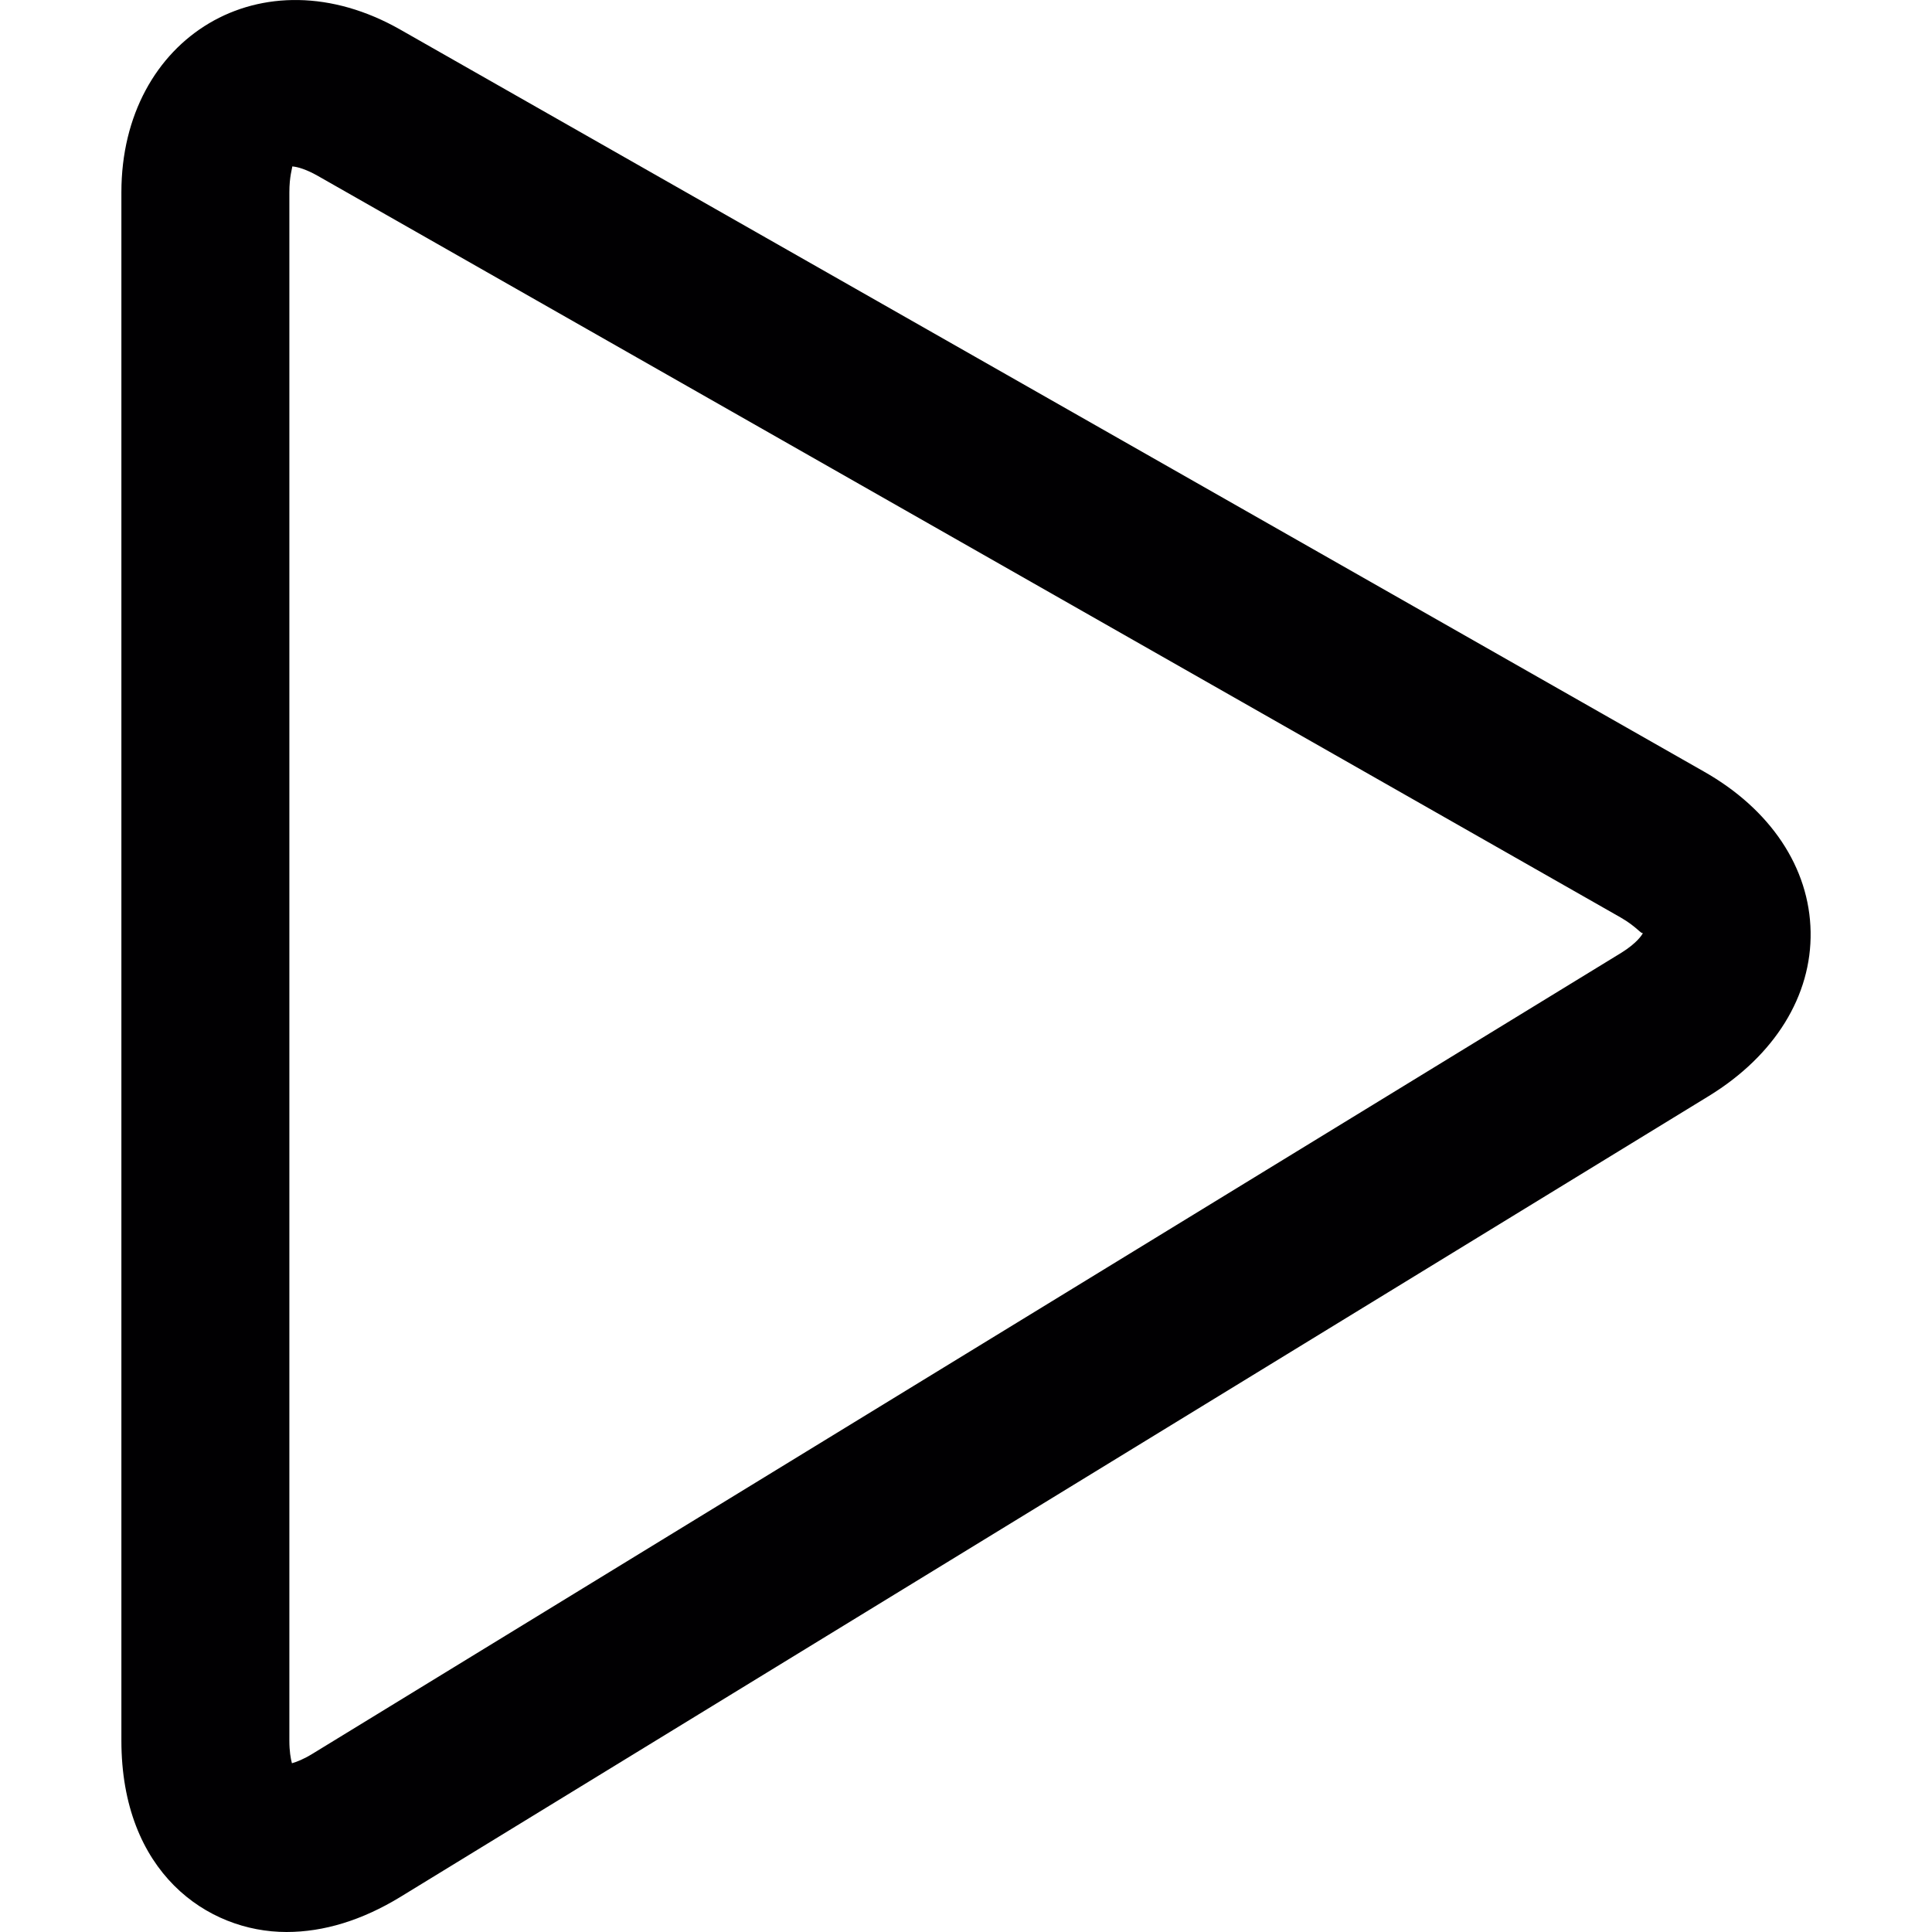
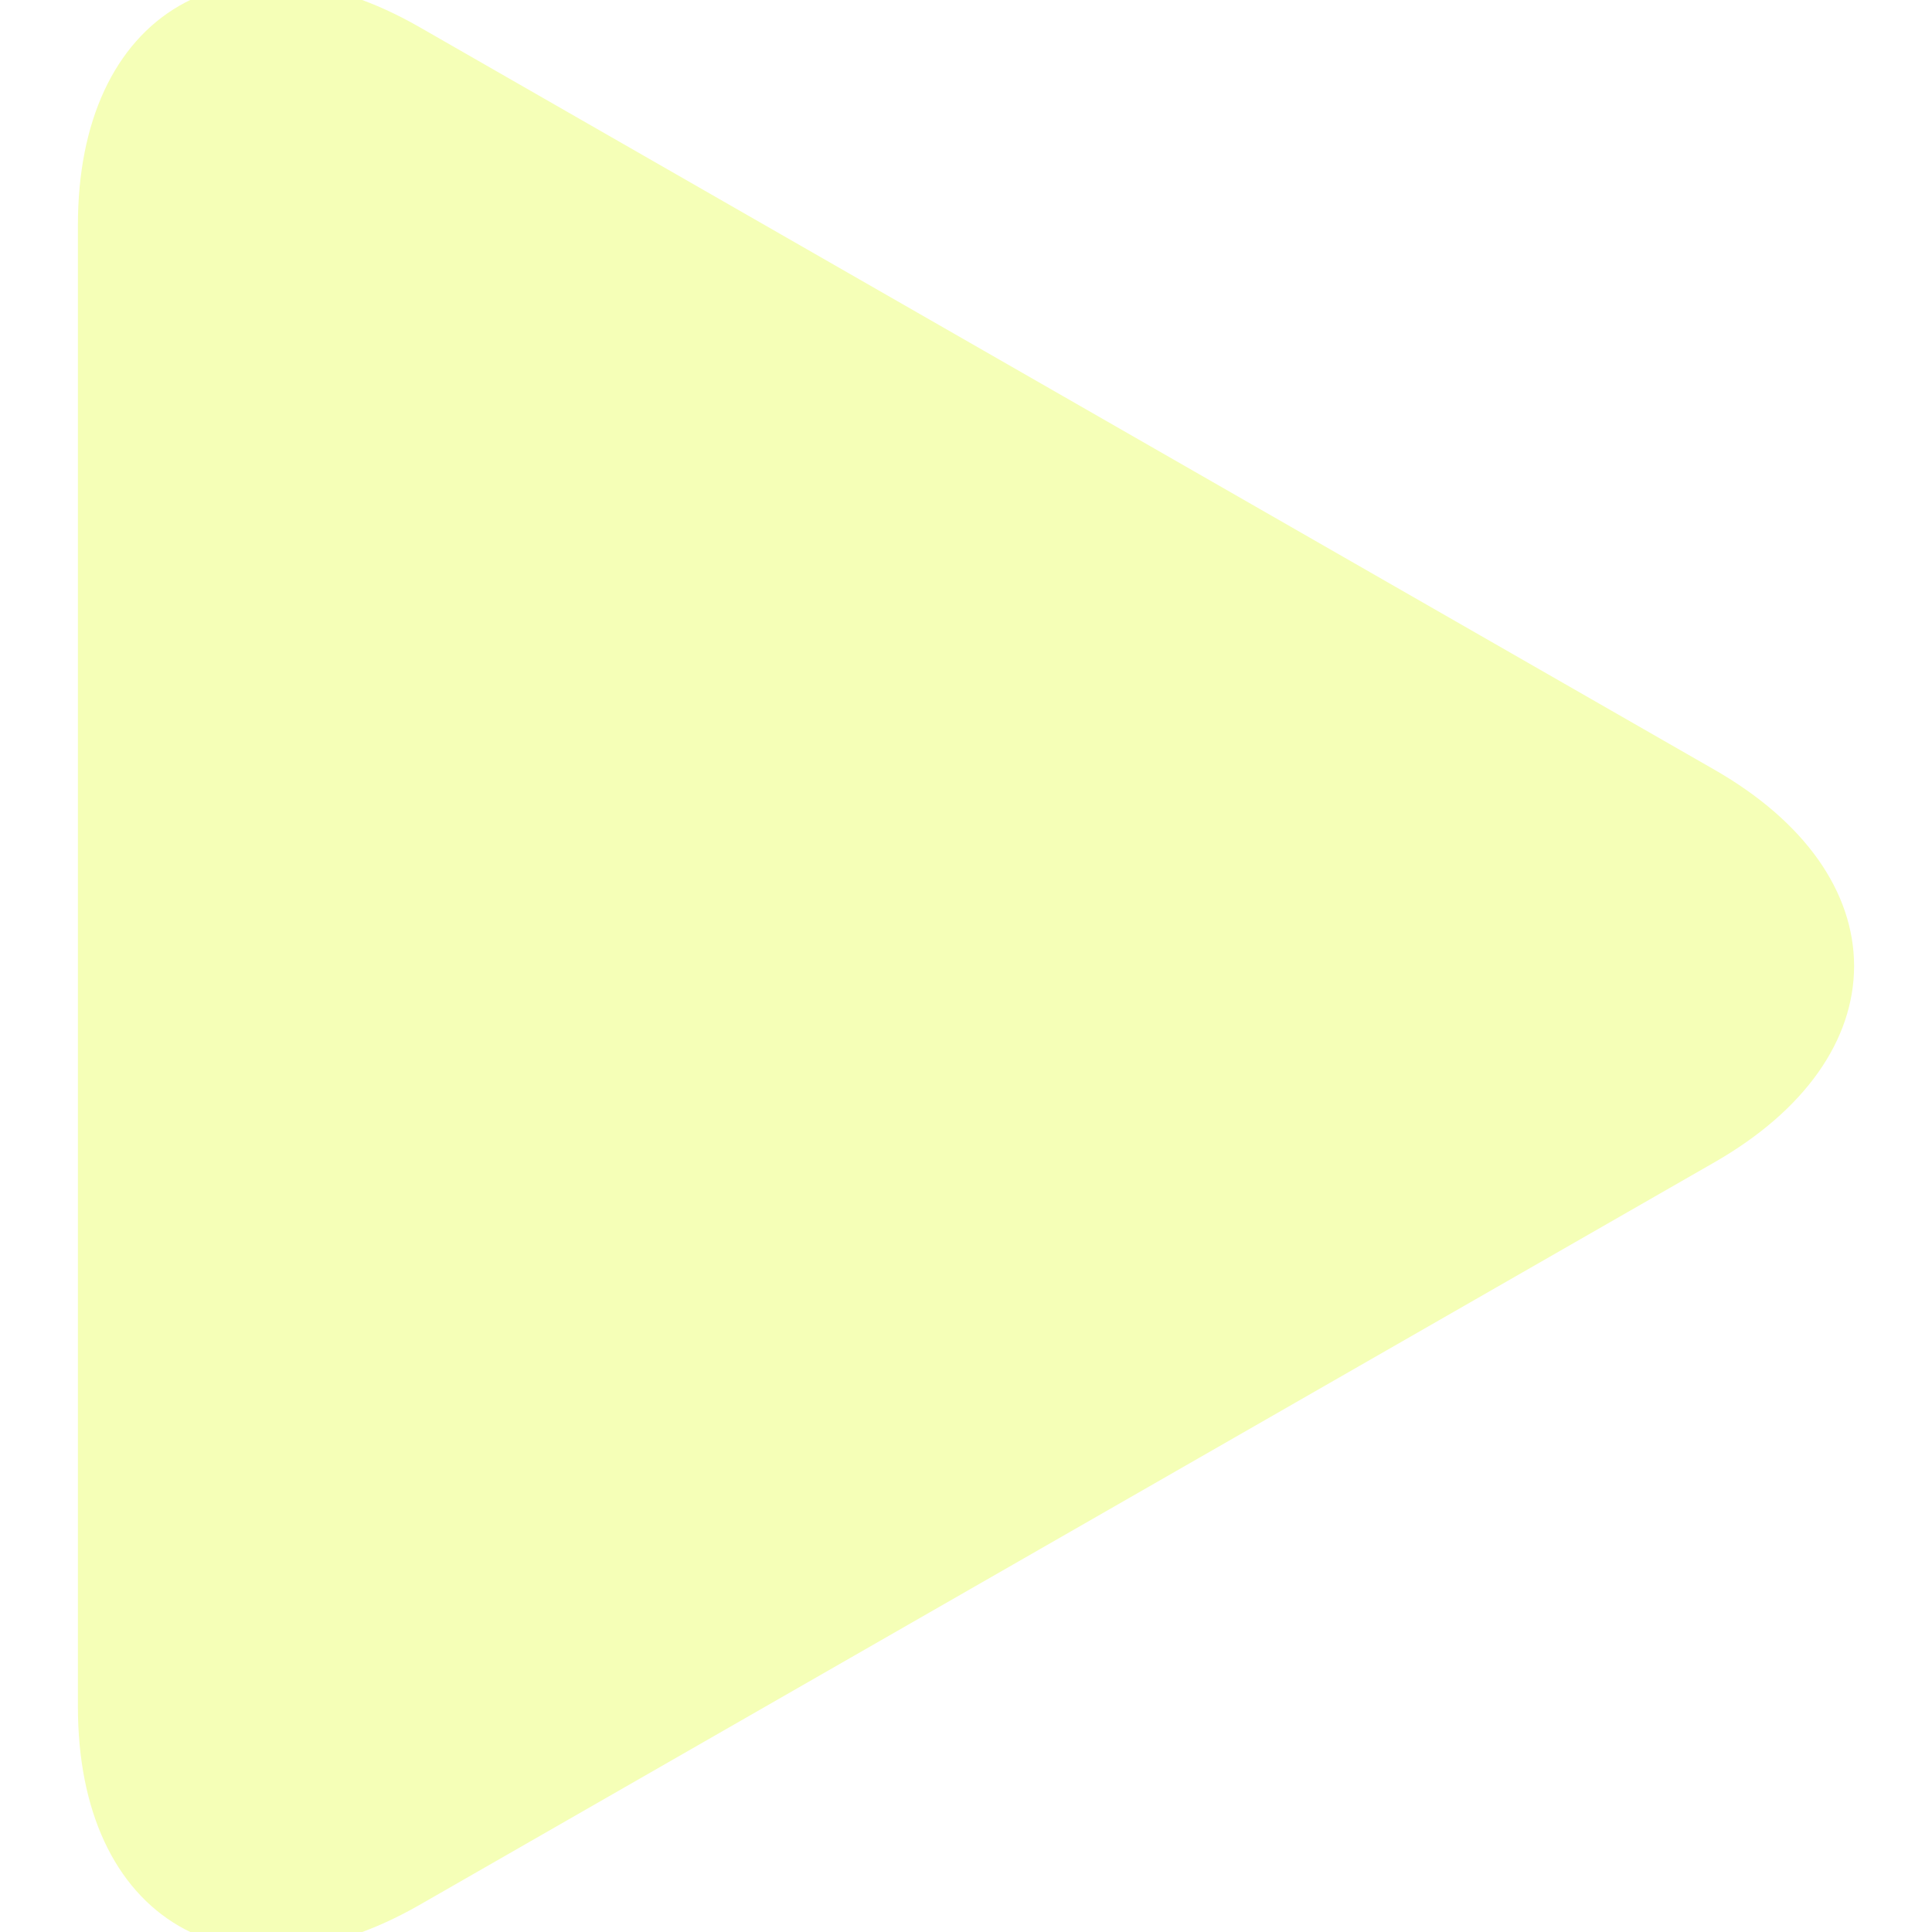
- <svg xmlns="http://www.w3.org/2000/svg" version="1.1" id="play" x="0px" y="0px" viewBox="0 0 30.065 30.065" xml:space="preserve">
+ <svg xmlns="http://www.w3.org/2000/svg" version="1.1" id="play" x="0px" y="0px" width="163.861px" height="163.861px" viewBox="0 0 163.861 163.861" xml:space="preserve">
+   <style>
+ 	 	svg {
+ 			 fill: #f5ffb7;
+ 			 stroke: #f5ffb7;
+ 			 stroke-width: 3px;
+ 		 }
+ 	 </style>
  <g>
-     <path style="fill:#010002;" d="M26.511,12.004L6.233,0.463c-2.151-1.228-4.344,0.115-4.344,2.53v24.093   c0,2.046,1.332,2.979,2.57,2.979c0.583,0,1.177-0.184,1.767-0.543l20.369-12.468c1.024-0.629,1.599-1.56,1.581-2.555   C28.159,13.503,27.553,12.593,26.511,12.004z M25.23,14.827L4.862,27.292c-0.137,0.084-0.245,0.126-0.319,0.147   c-0.02-0.074-0.04-0.188-0.04-0.353V2.994c0-0.248,0.045-0.373,0.045-0.404c0.08,0.005,0.22,0.046,0.396,0.146l20.275,11.541   c0.25,0.143,0.324,0.267,0.348,0.24C25.554,14.551,25.469,14.678,25.23,14.827z" />
+     <path d="M34.857,3.613C20.084-4.861,8.107,2.081,8.107,19.106v125.637c0,17.042,11.977,23.975,26.75,15.509L144.67,97.275   c14.778-8.477,14.778-22.211,0-30.686L34.857,3.613z" />
  </g>
</svg>
